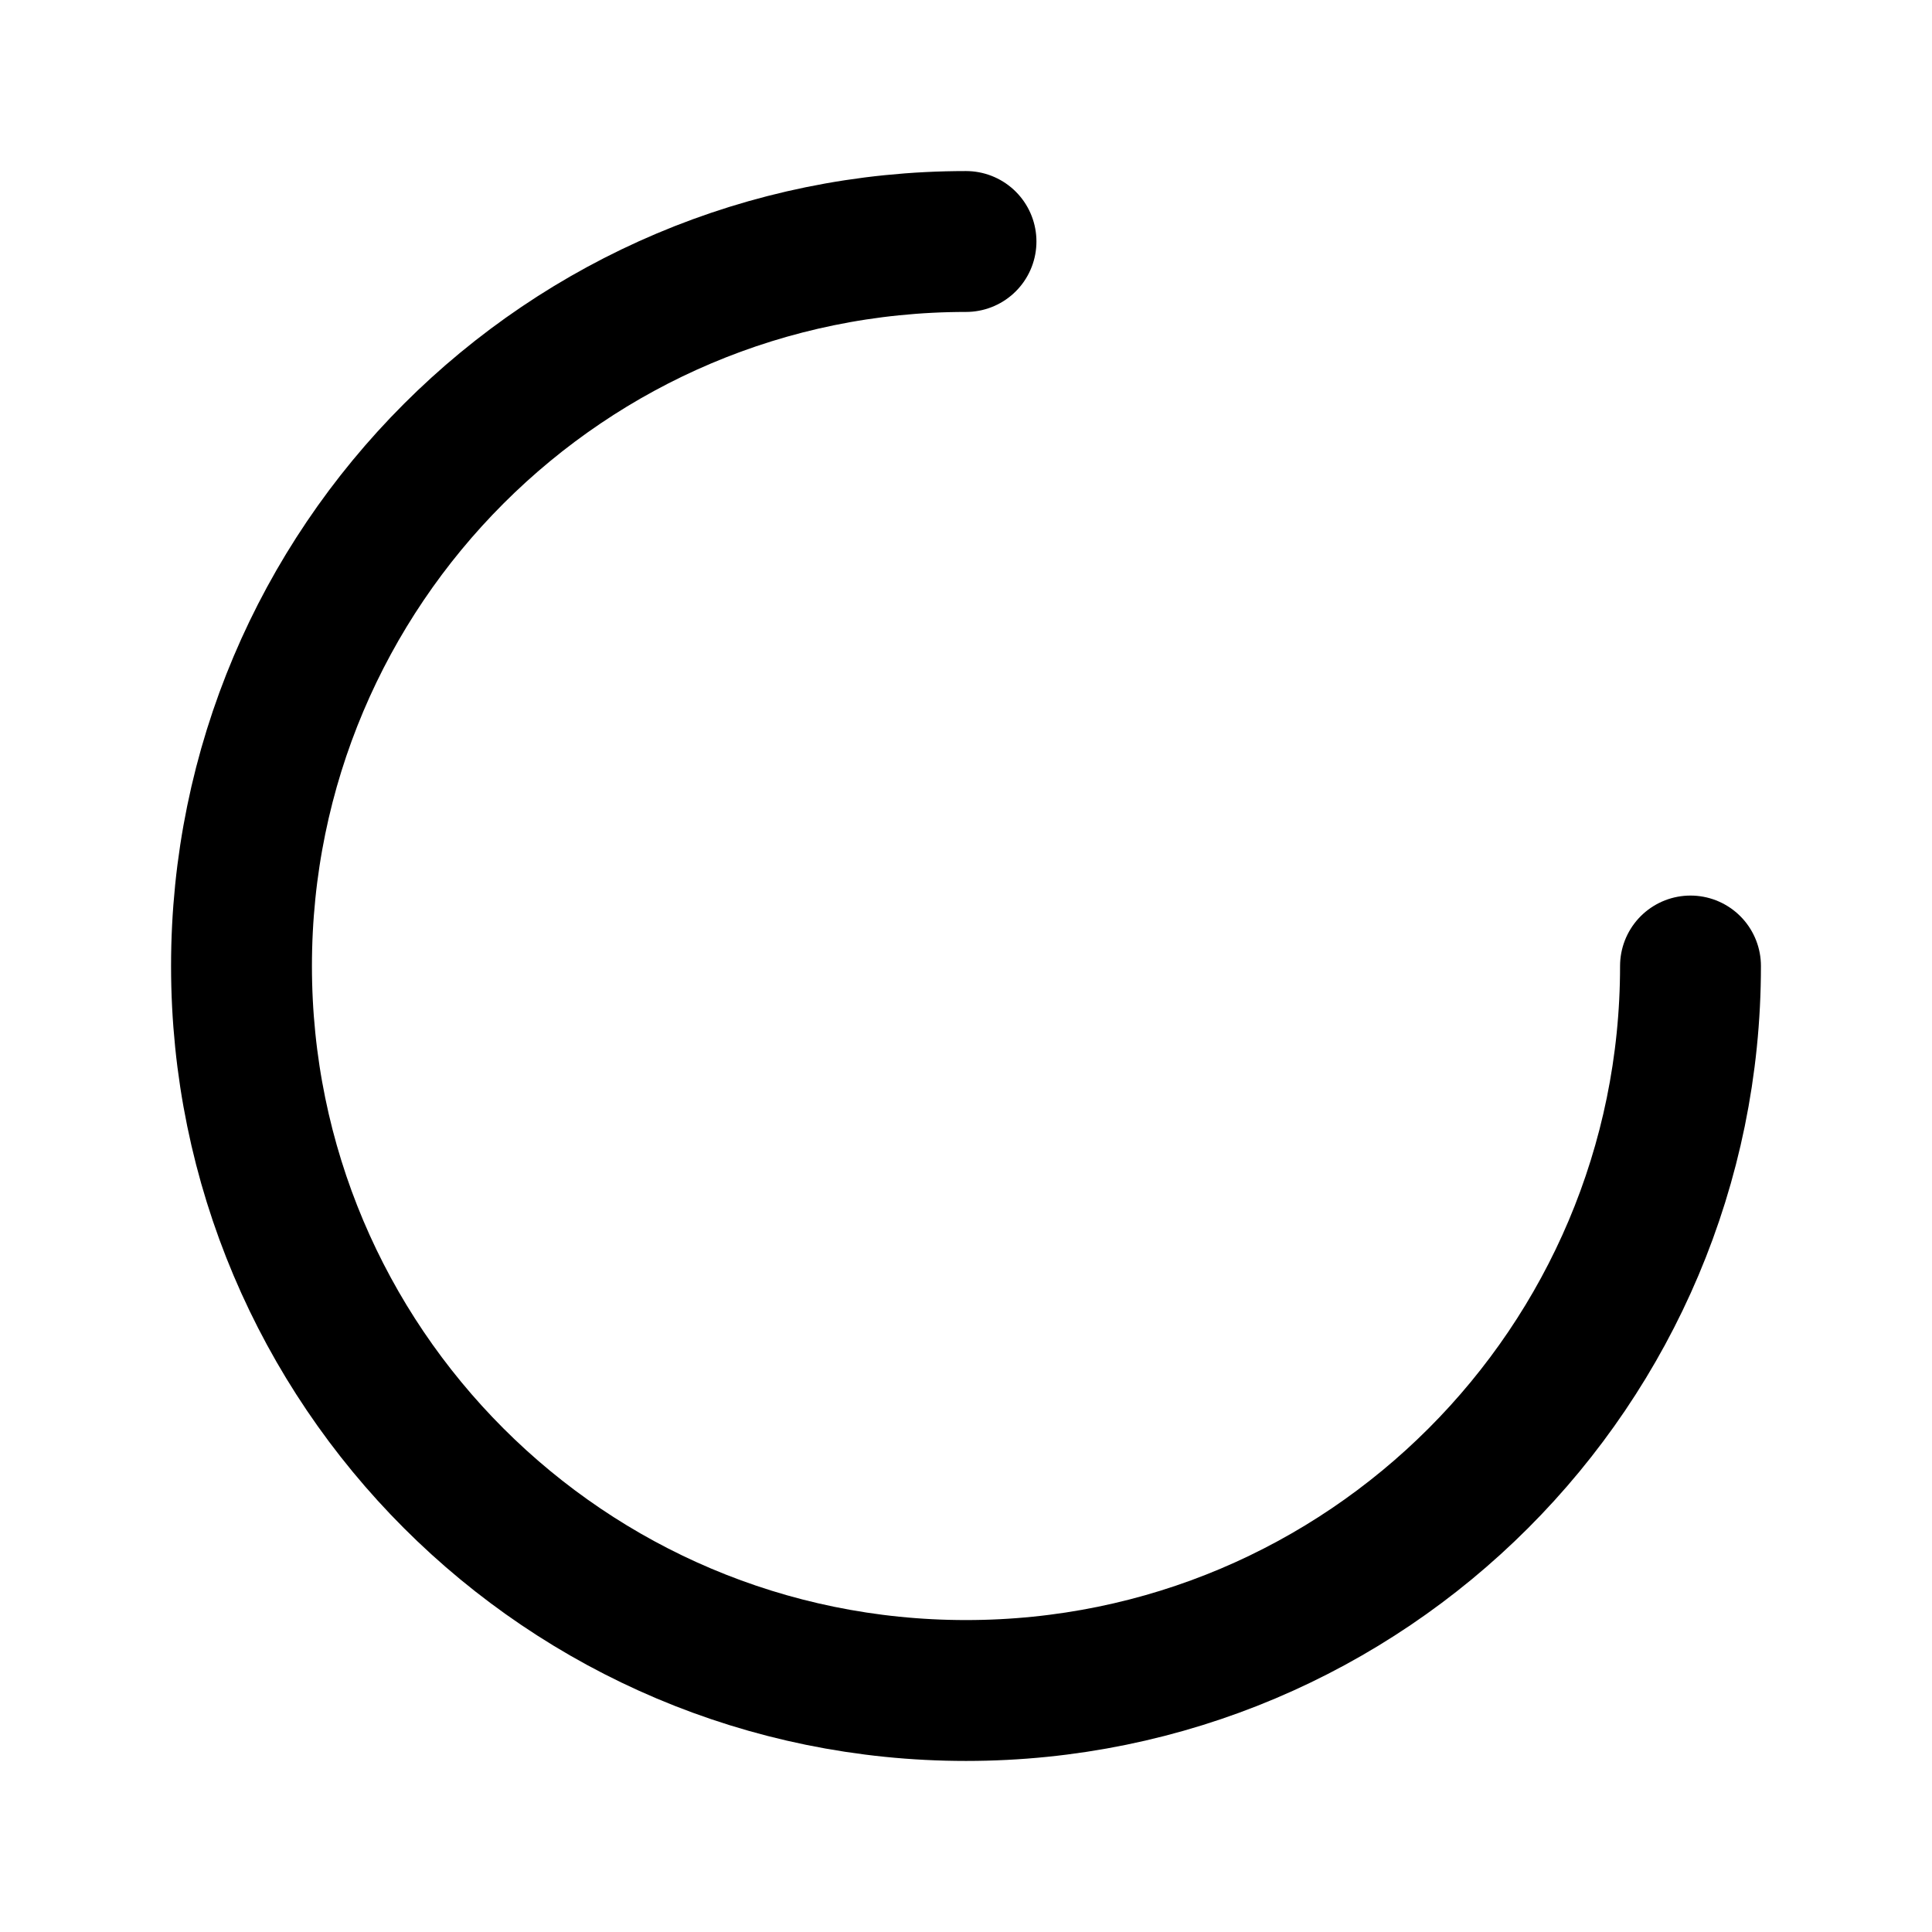
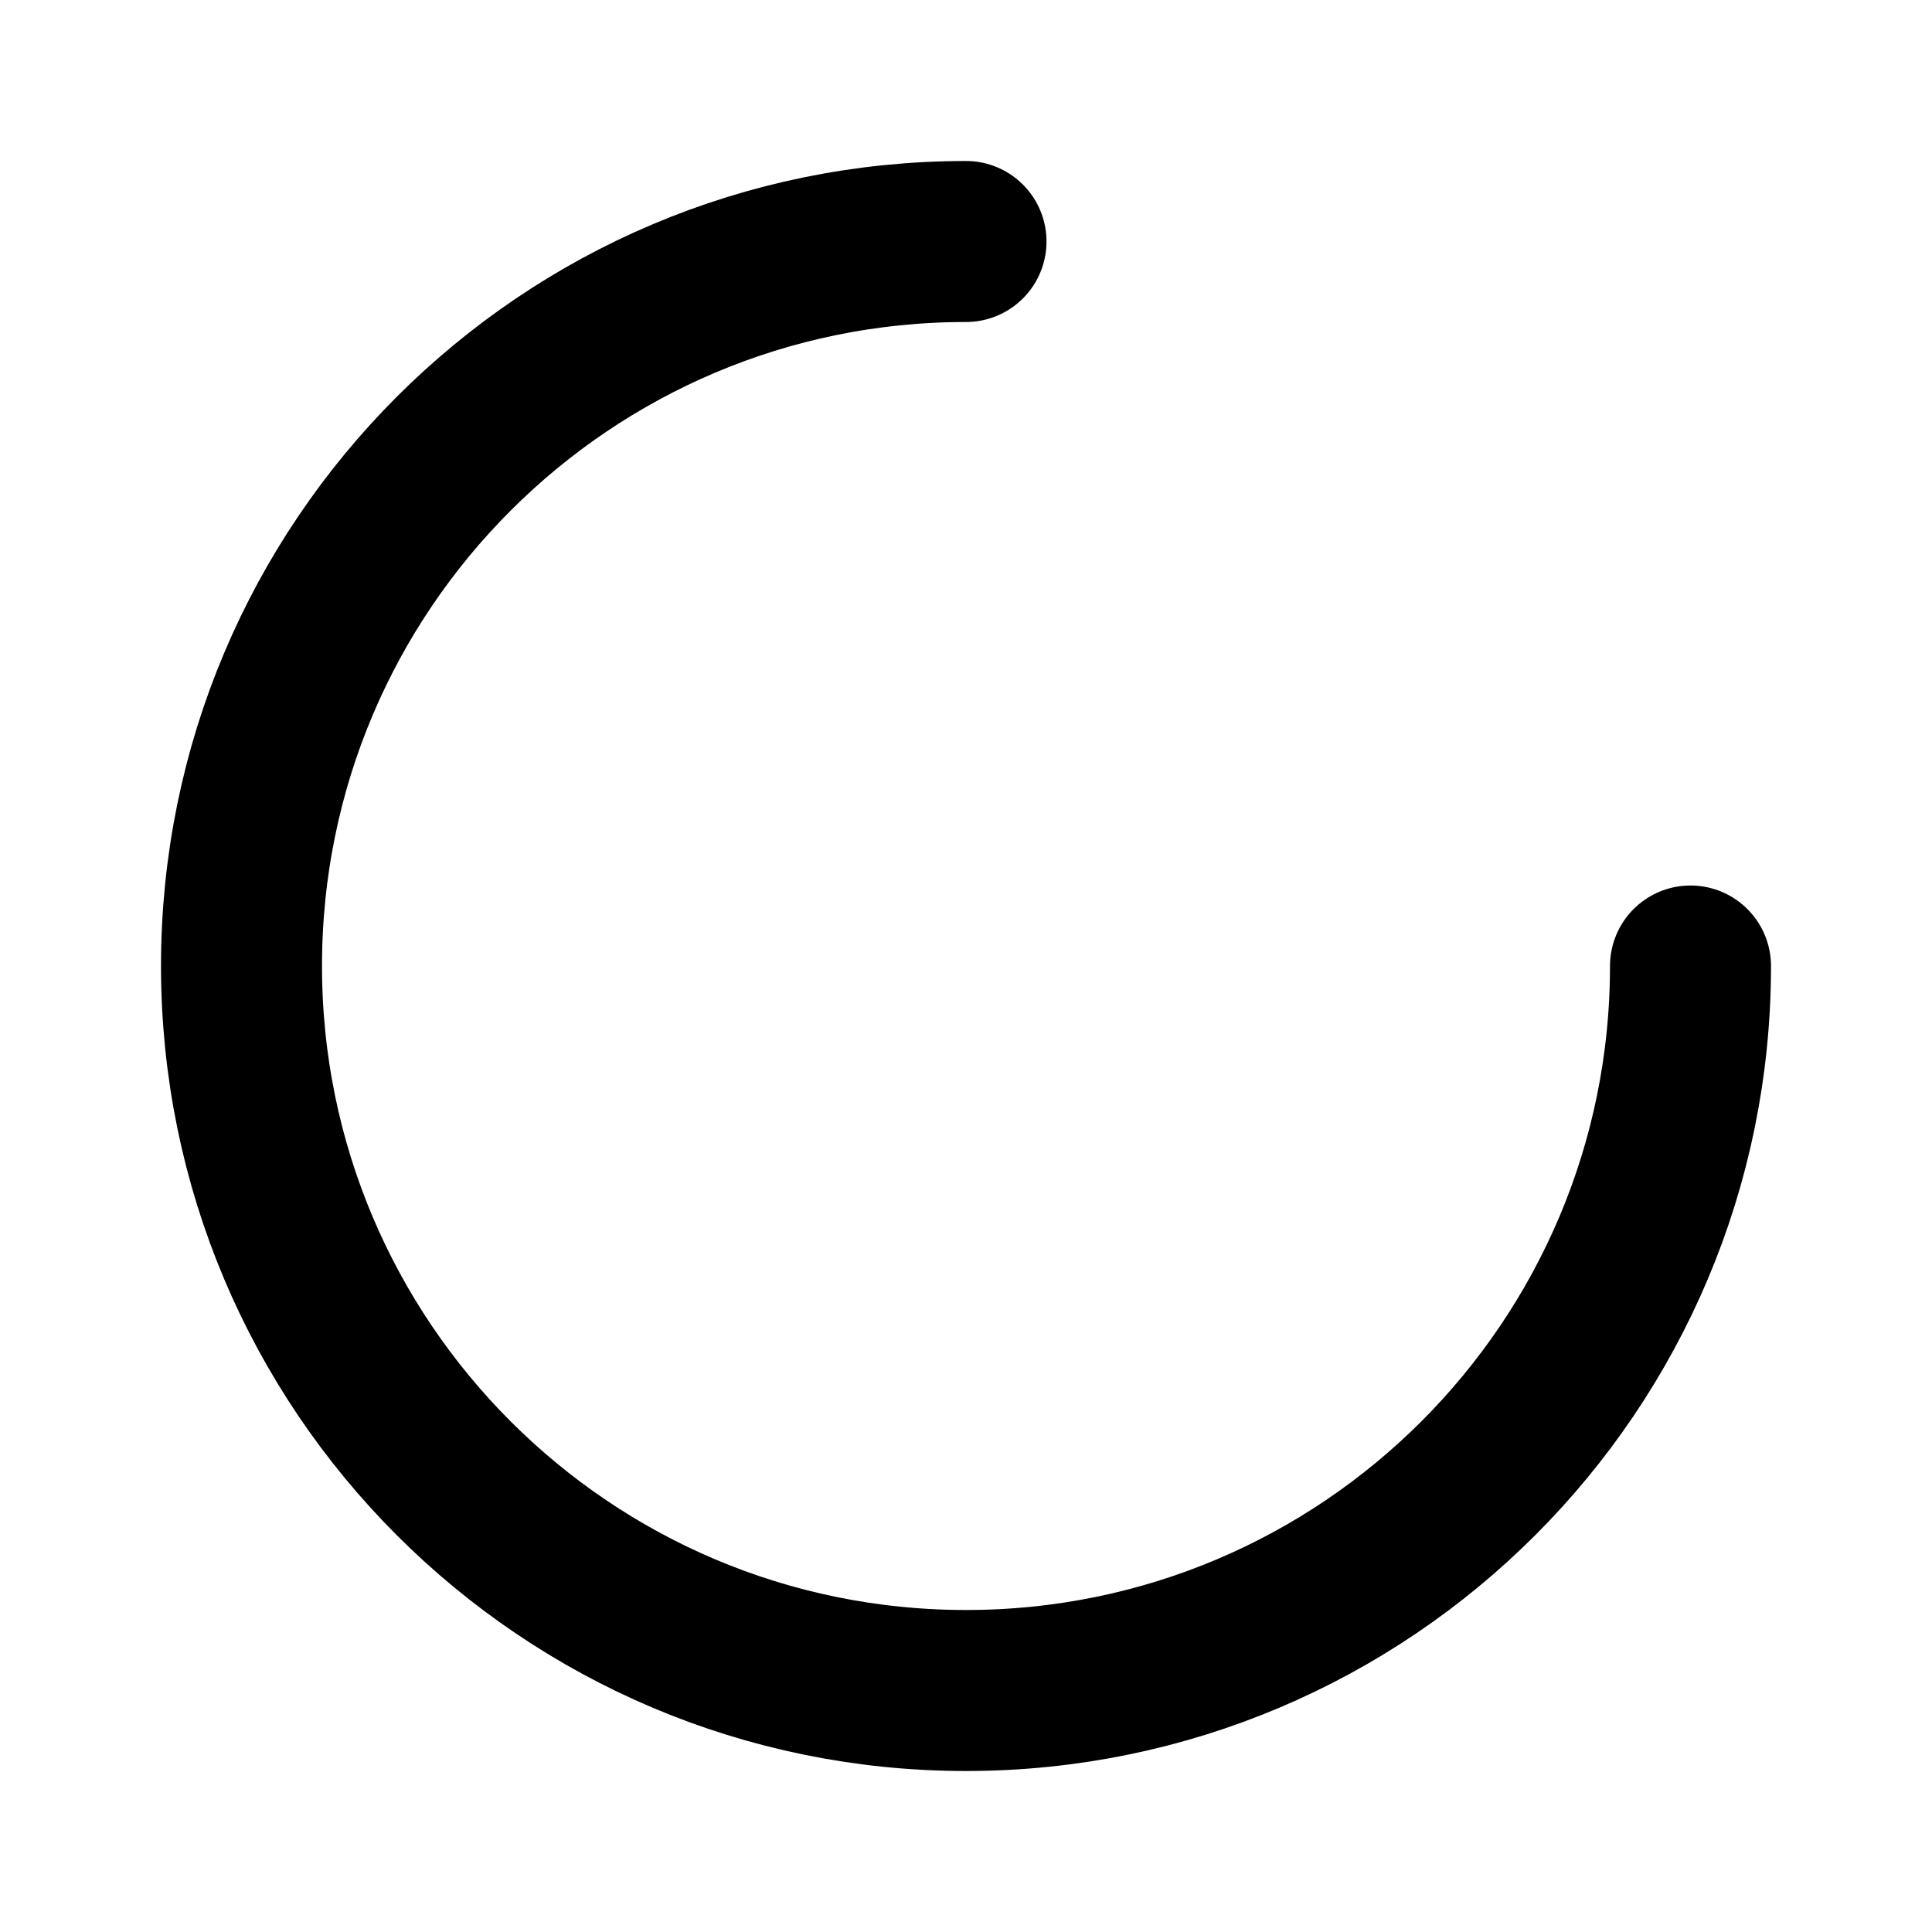
- <svg xmlns="http://www.w3.org/2000/svg" viewBox="0 0 24 24" fill="none" stroke="currentColor" stroke-width="1.75" stroke-linecap="round" stroke-linejoin="round">
+ <svg xmlns="http://www.w3.org/2000/svg" viewBox="0 0 24 24" fill="none" stroke="currentColor" stroke-width="2" stroke-linecap="round" stroke-linejoin="round">
  <path d="M21 12a9 9 0 1 1-9-9" />
</svg>
